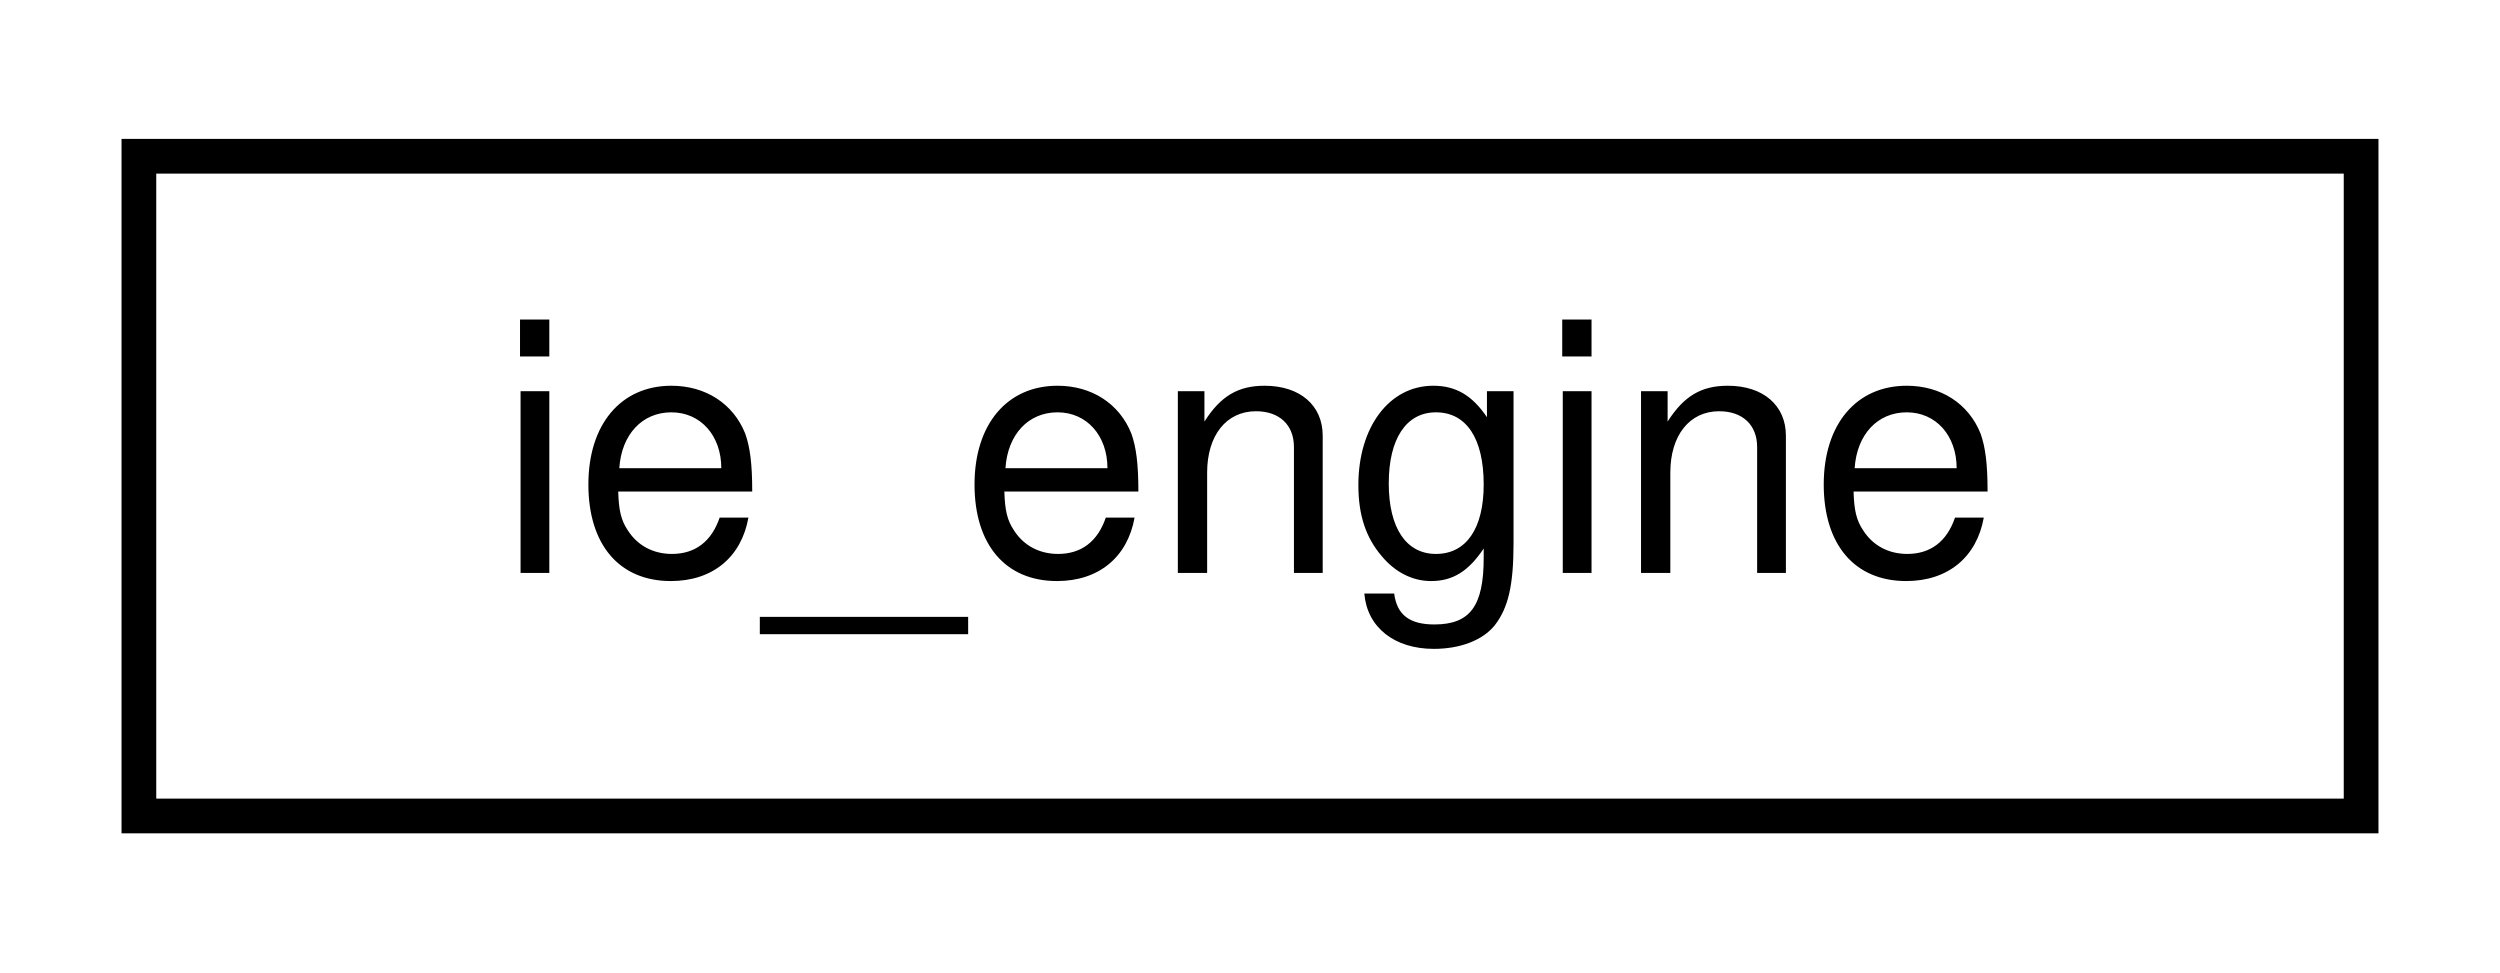
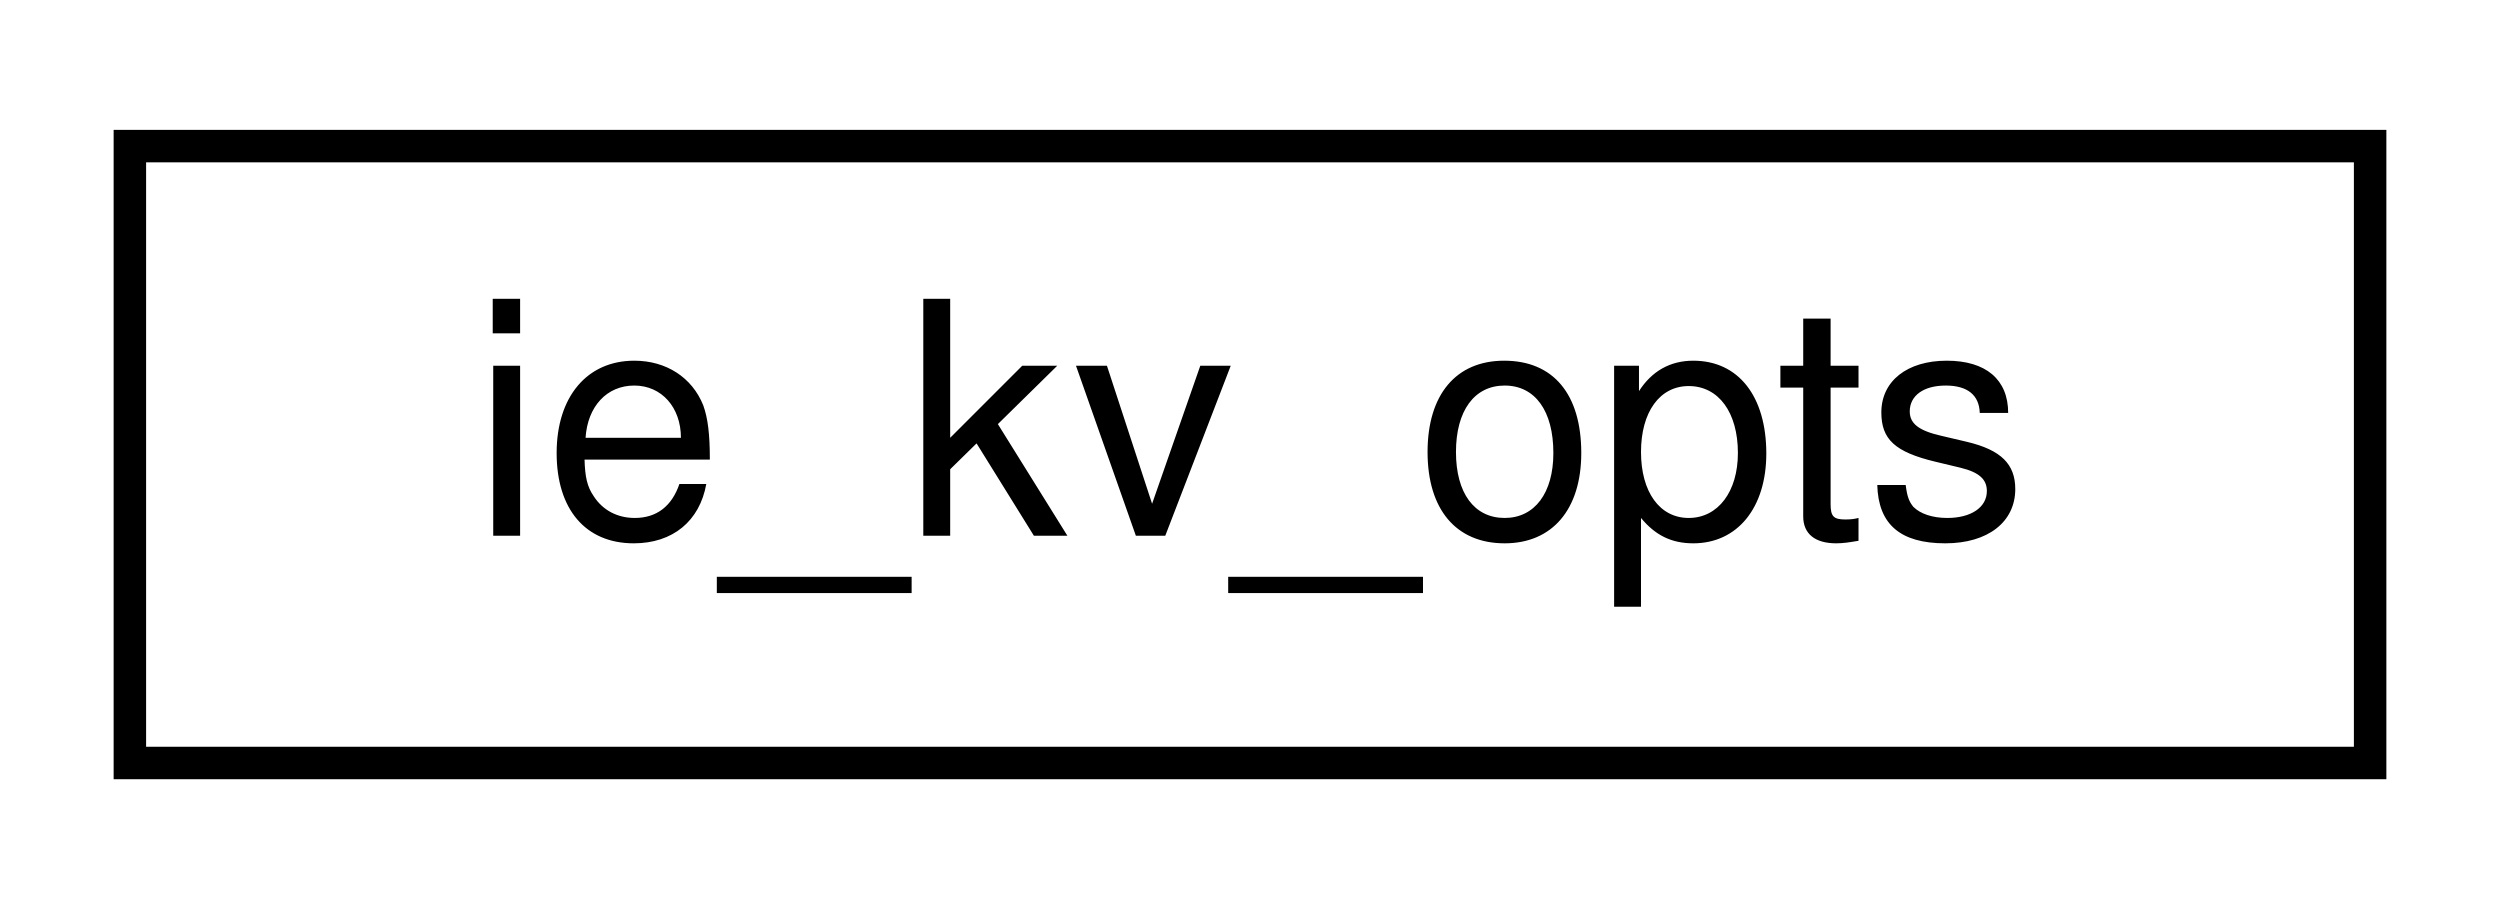
- <svg xmlns="http://www.w3.org/2000/svg" xmlns:xlink="http://www.w3.org/1999/xlink" width="72pt" height="28pt" viewBox="0.00 0.00 72.00 28.00">
+ <svg xmlns="http://www.w3.org/2000/svg" xmlns:xlink="http://www.w3.org/1999/xlink" width="77pt" height="28pt" viewBox="0.00 0.00 77.00 28.00">
  <g id="graph0" class="graph" transform="scale(1 1) rotate(0) translate(4 24)">
    <g id="node1" class="node">
      <g id="a_node1">
-         <a xlink:href="structie__engine.html" target="_top" xlink:title="Opaque engine object private to this module.">
-           <polygon fill="none" stroke="black" points="0,-0.5 0,-19.5 64,-19.5 64,-0.5 0,-0.5" />
-           <text text-anchor="middle" x="32" y="-7.5" font-family="Helvetica,sans-Serif" font-size="10.00">ie_engine</text>
+         <a xlink:href="structie__kv__opts.html" target="_top" xlink:title="Initialization options for a KV cache instance.">
+           <polygon fill="none" stroke="black" points="0,-0.5 0,-19.5 69,-19.5 69,-0.5 0,-0.5" />
+           <text text-anchor="middle" x="34.5" y="-7.5" font-family="Helvetica,sans-Serif" font-size="10.00">ie_kv_opts</text>
        </a>
      </g>
    </g>
  </g>
</svg>
